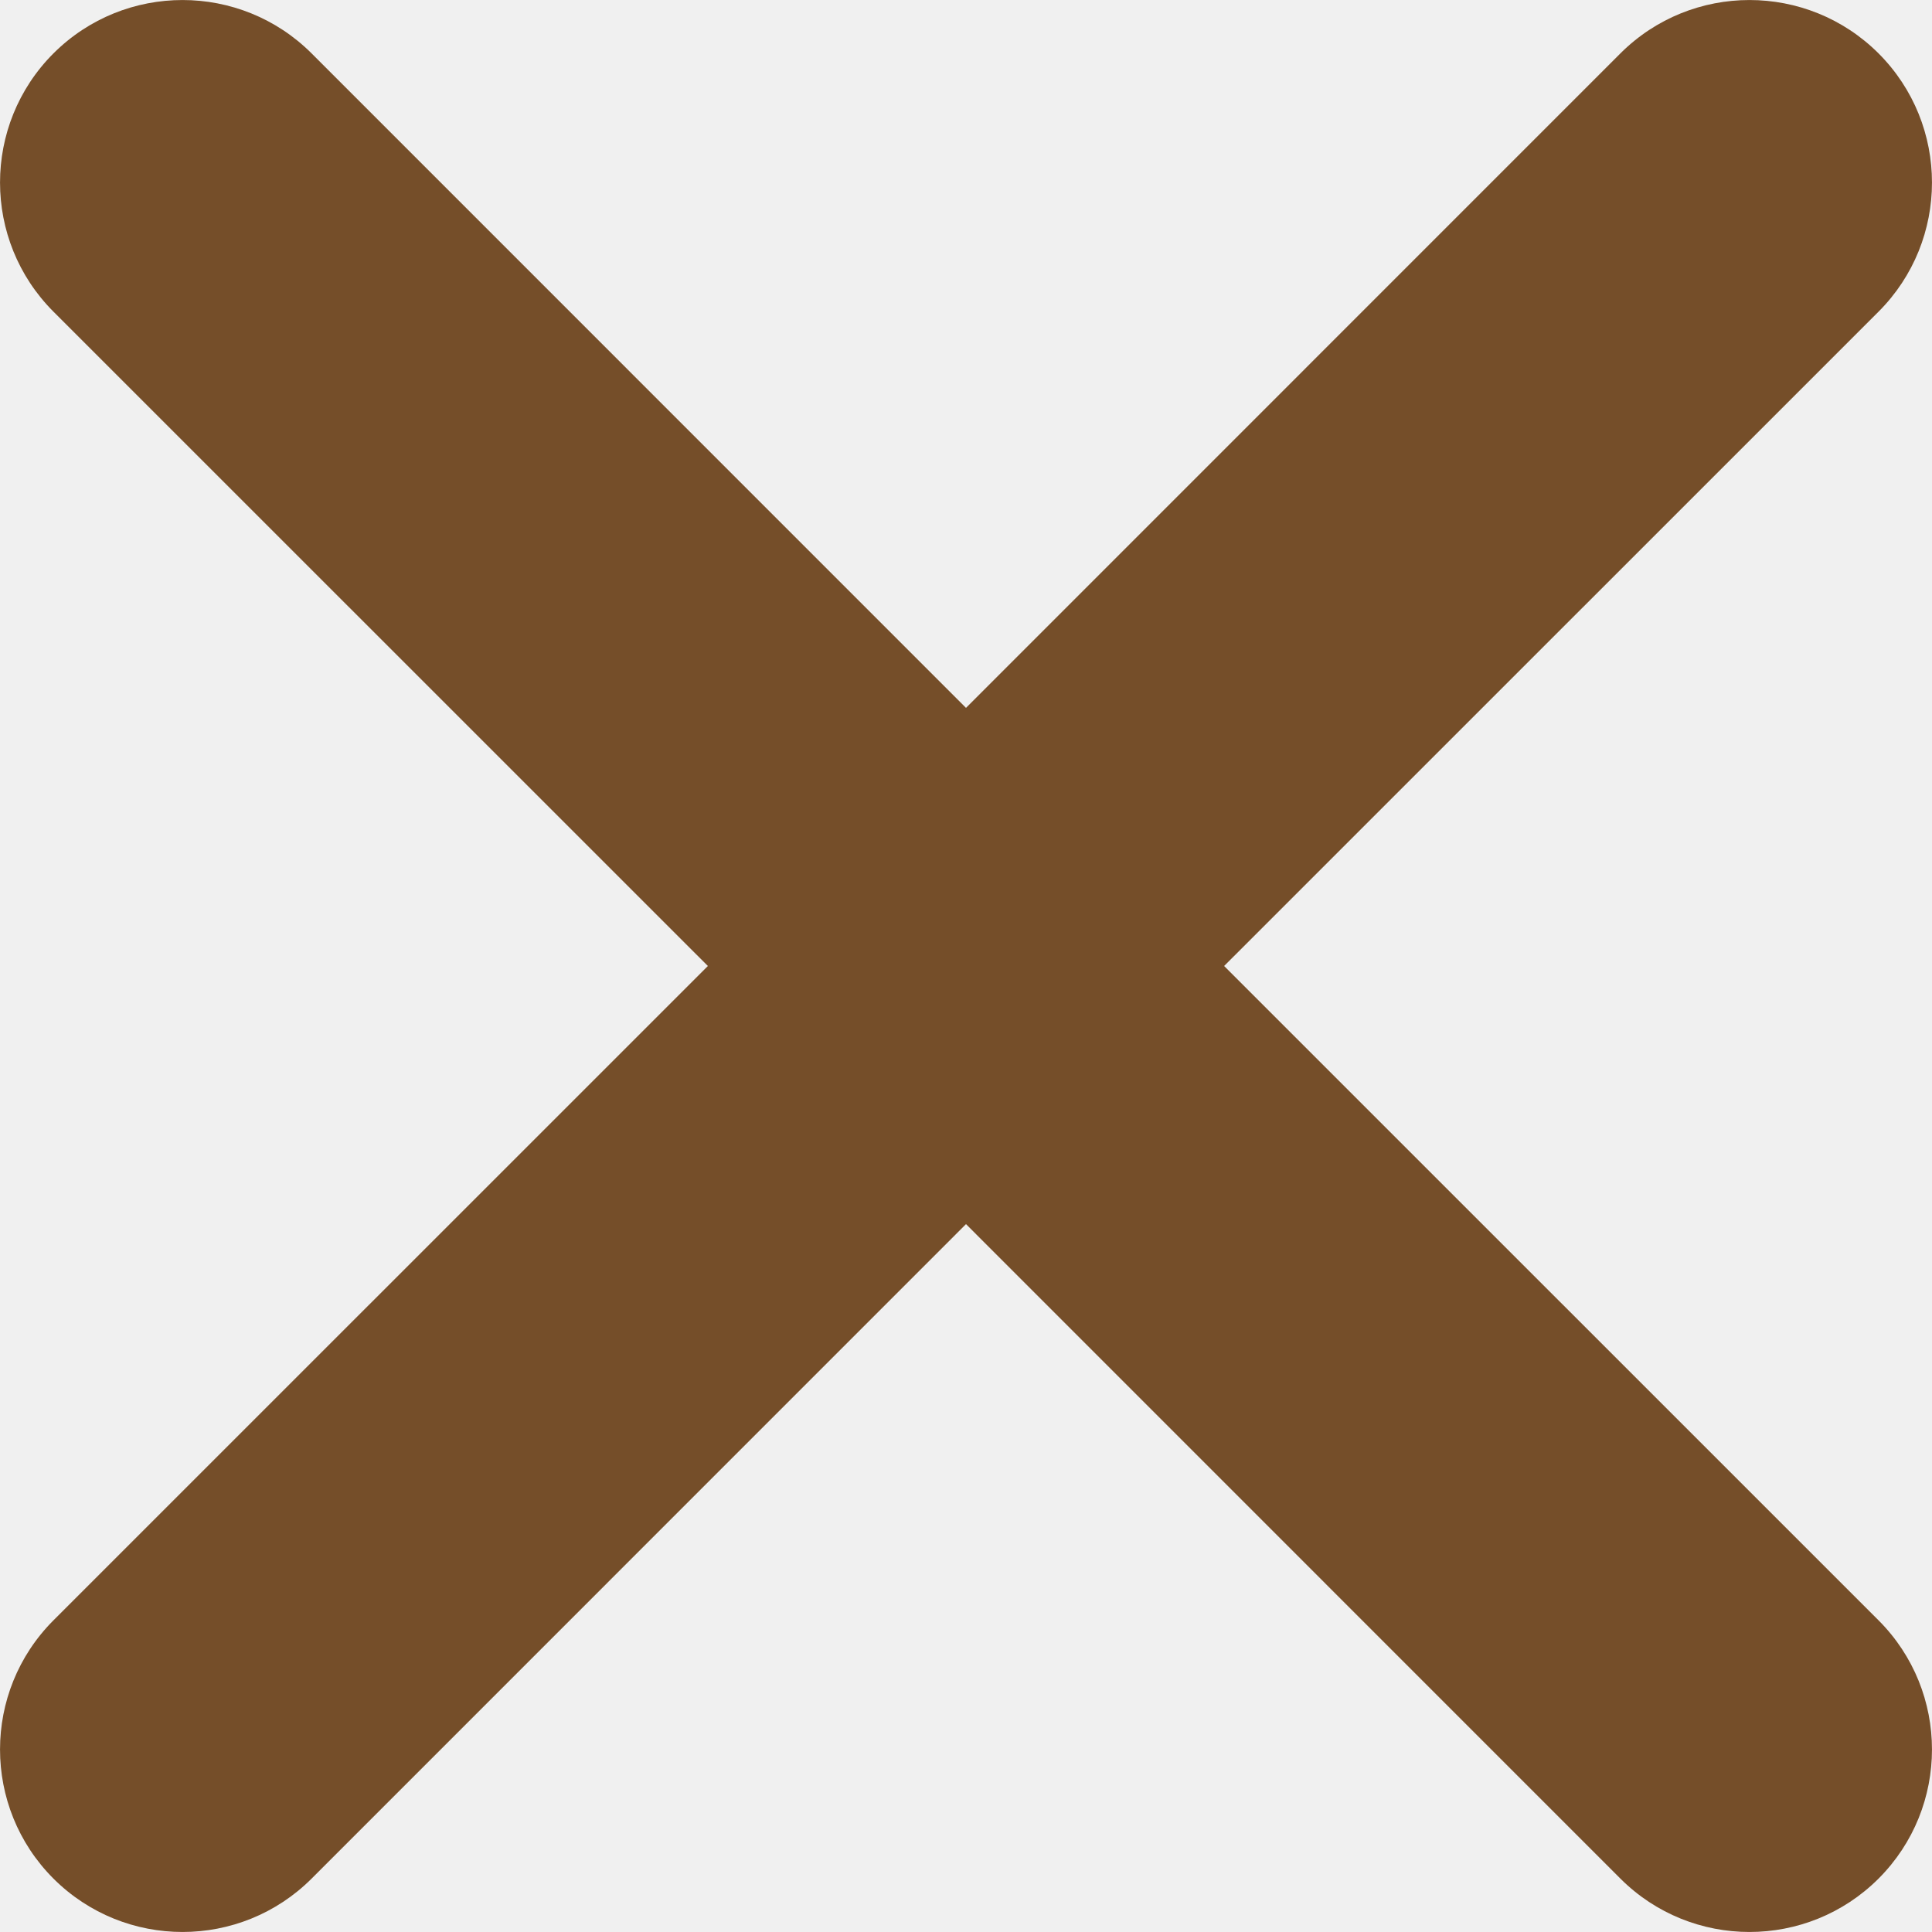
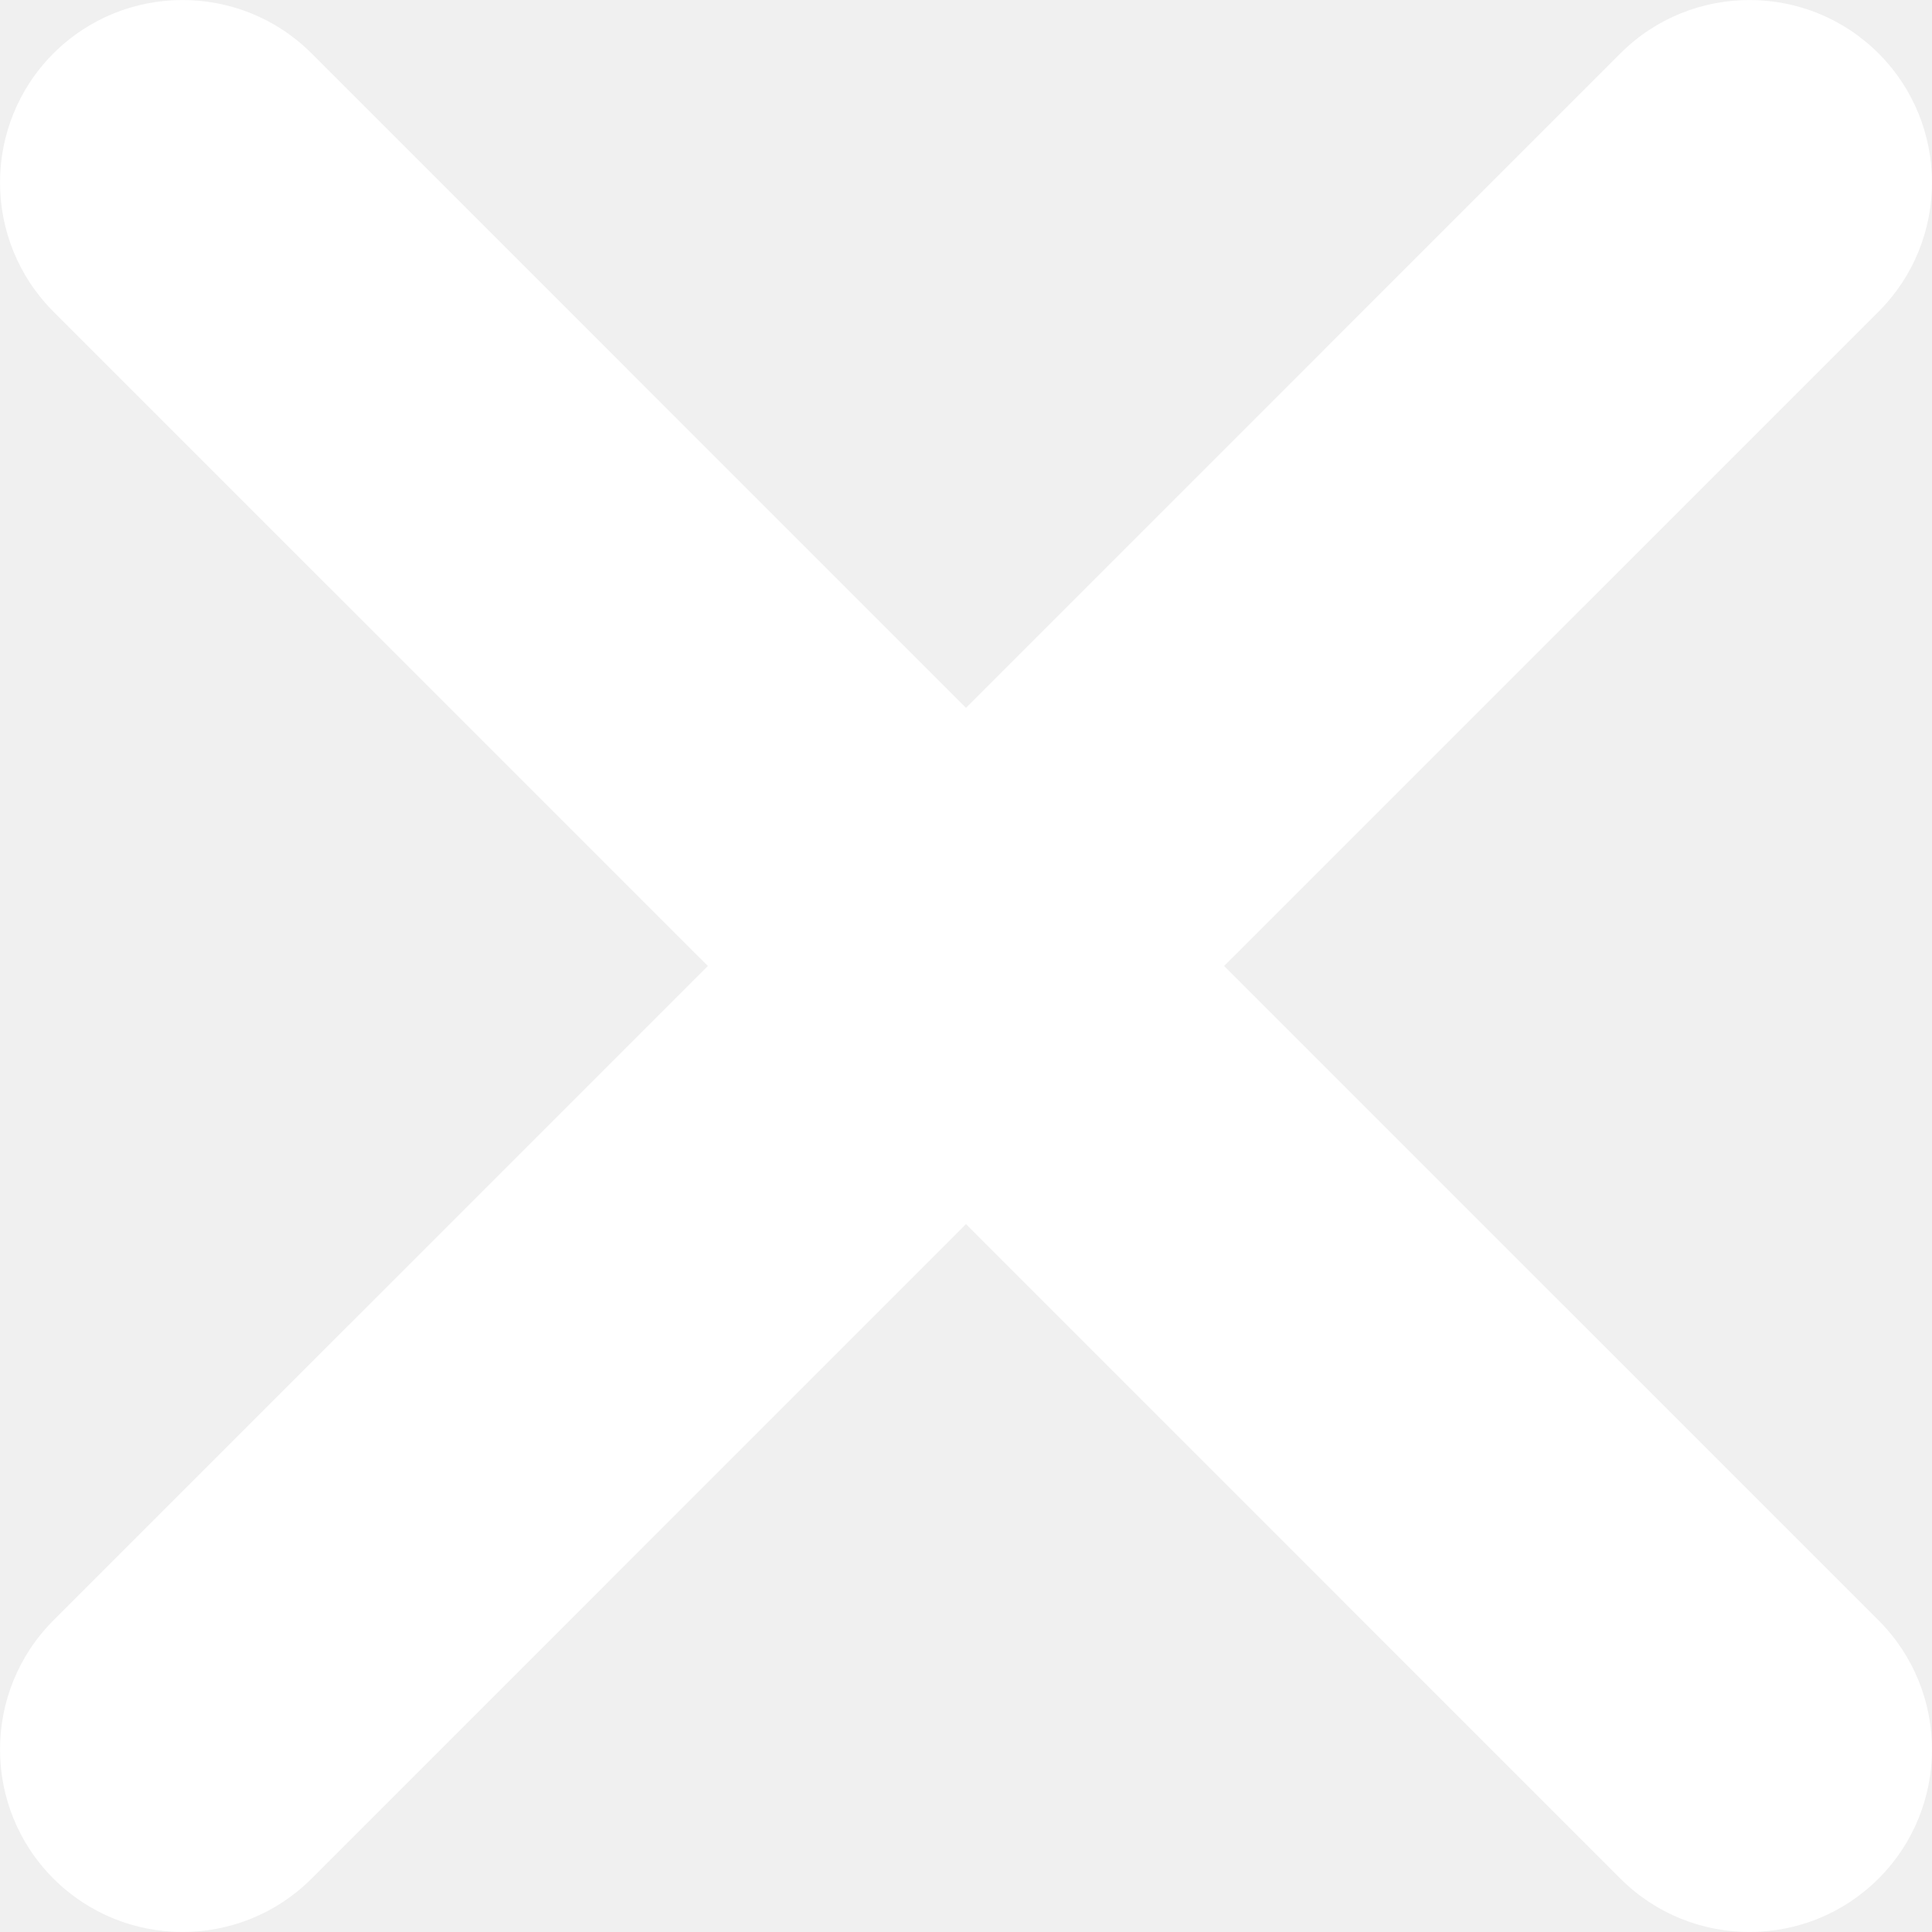
<svg xmlns="http://www.w3.org/2000/svg" width="20" height="20" viewBox="0 0 20 20" fill="none">
-   <path d="M0.553 0.553C-0.184 1.291 -0.184 2.488 0.553 3.226L7.328 10L0.553 16.774C-0.184 17.512 -0.184 18.709 0.553 19.447C1.291 20.184 2.488 20.184 3.226 19.447L10 12.672L16.774 19.447C17.512 20.184 18.709 20.184 19.447 19.447C20.184 18.709 20.184 17.512 19.447 16.774L12.672 10L19.447 3.226C20.184 2.488 20.184 1.291 19.447 0.553C18.709 -0.184 17.512 -0.184 16.774 0.553L10 7.328L3.226 0.553C2.488 -0.184 1.291 -0.184 0.553 0.553Z" fill="#754E29" />
+   <path d="M0.553 0.553C-0.184 1.291 -0.184 2.488 0.553 3.226L7.328 10L0.553 16.774C-0.184 17.512 -0.184 18.709 0.553 19.447C1.291 20.184 2.488 20.184 3.226 19.447L10 12.672L16.774 19.447C17.512 20.184 18.709 20.184 19.447 19.447C20.184 18.709 20.184 17.512 19.447 16.774L12.672 10L19.447 3.226C20.184 2.488 20.184 1.291 19.447 0.553C18.709 -0.184 17.512 -0.184 16.774 0.553L10 7.328L3.226 0.553C2.488 -0.184 1.291 -0.184 0.553 0.553Z" fill="white" />
</svg>
